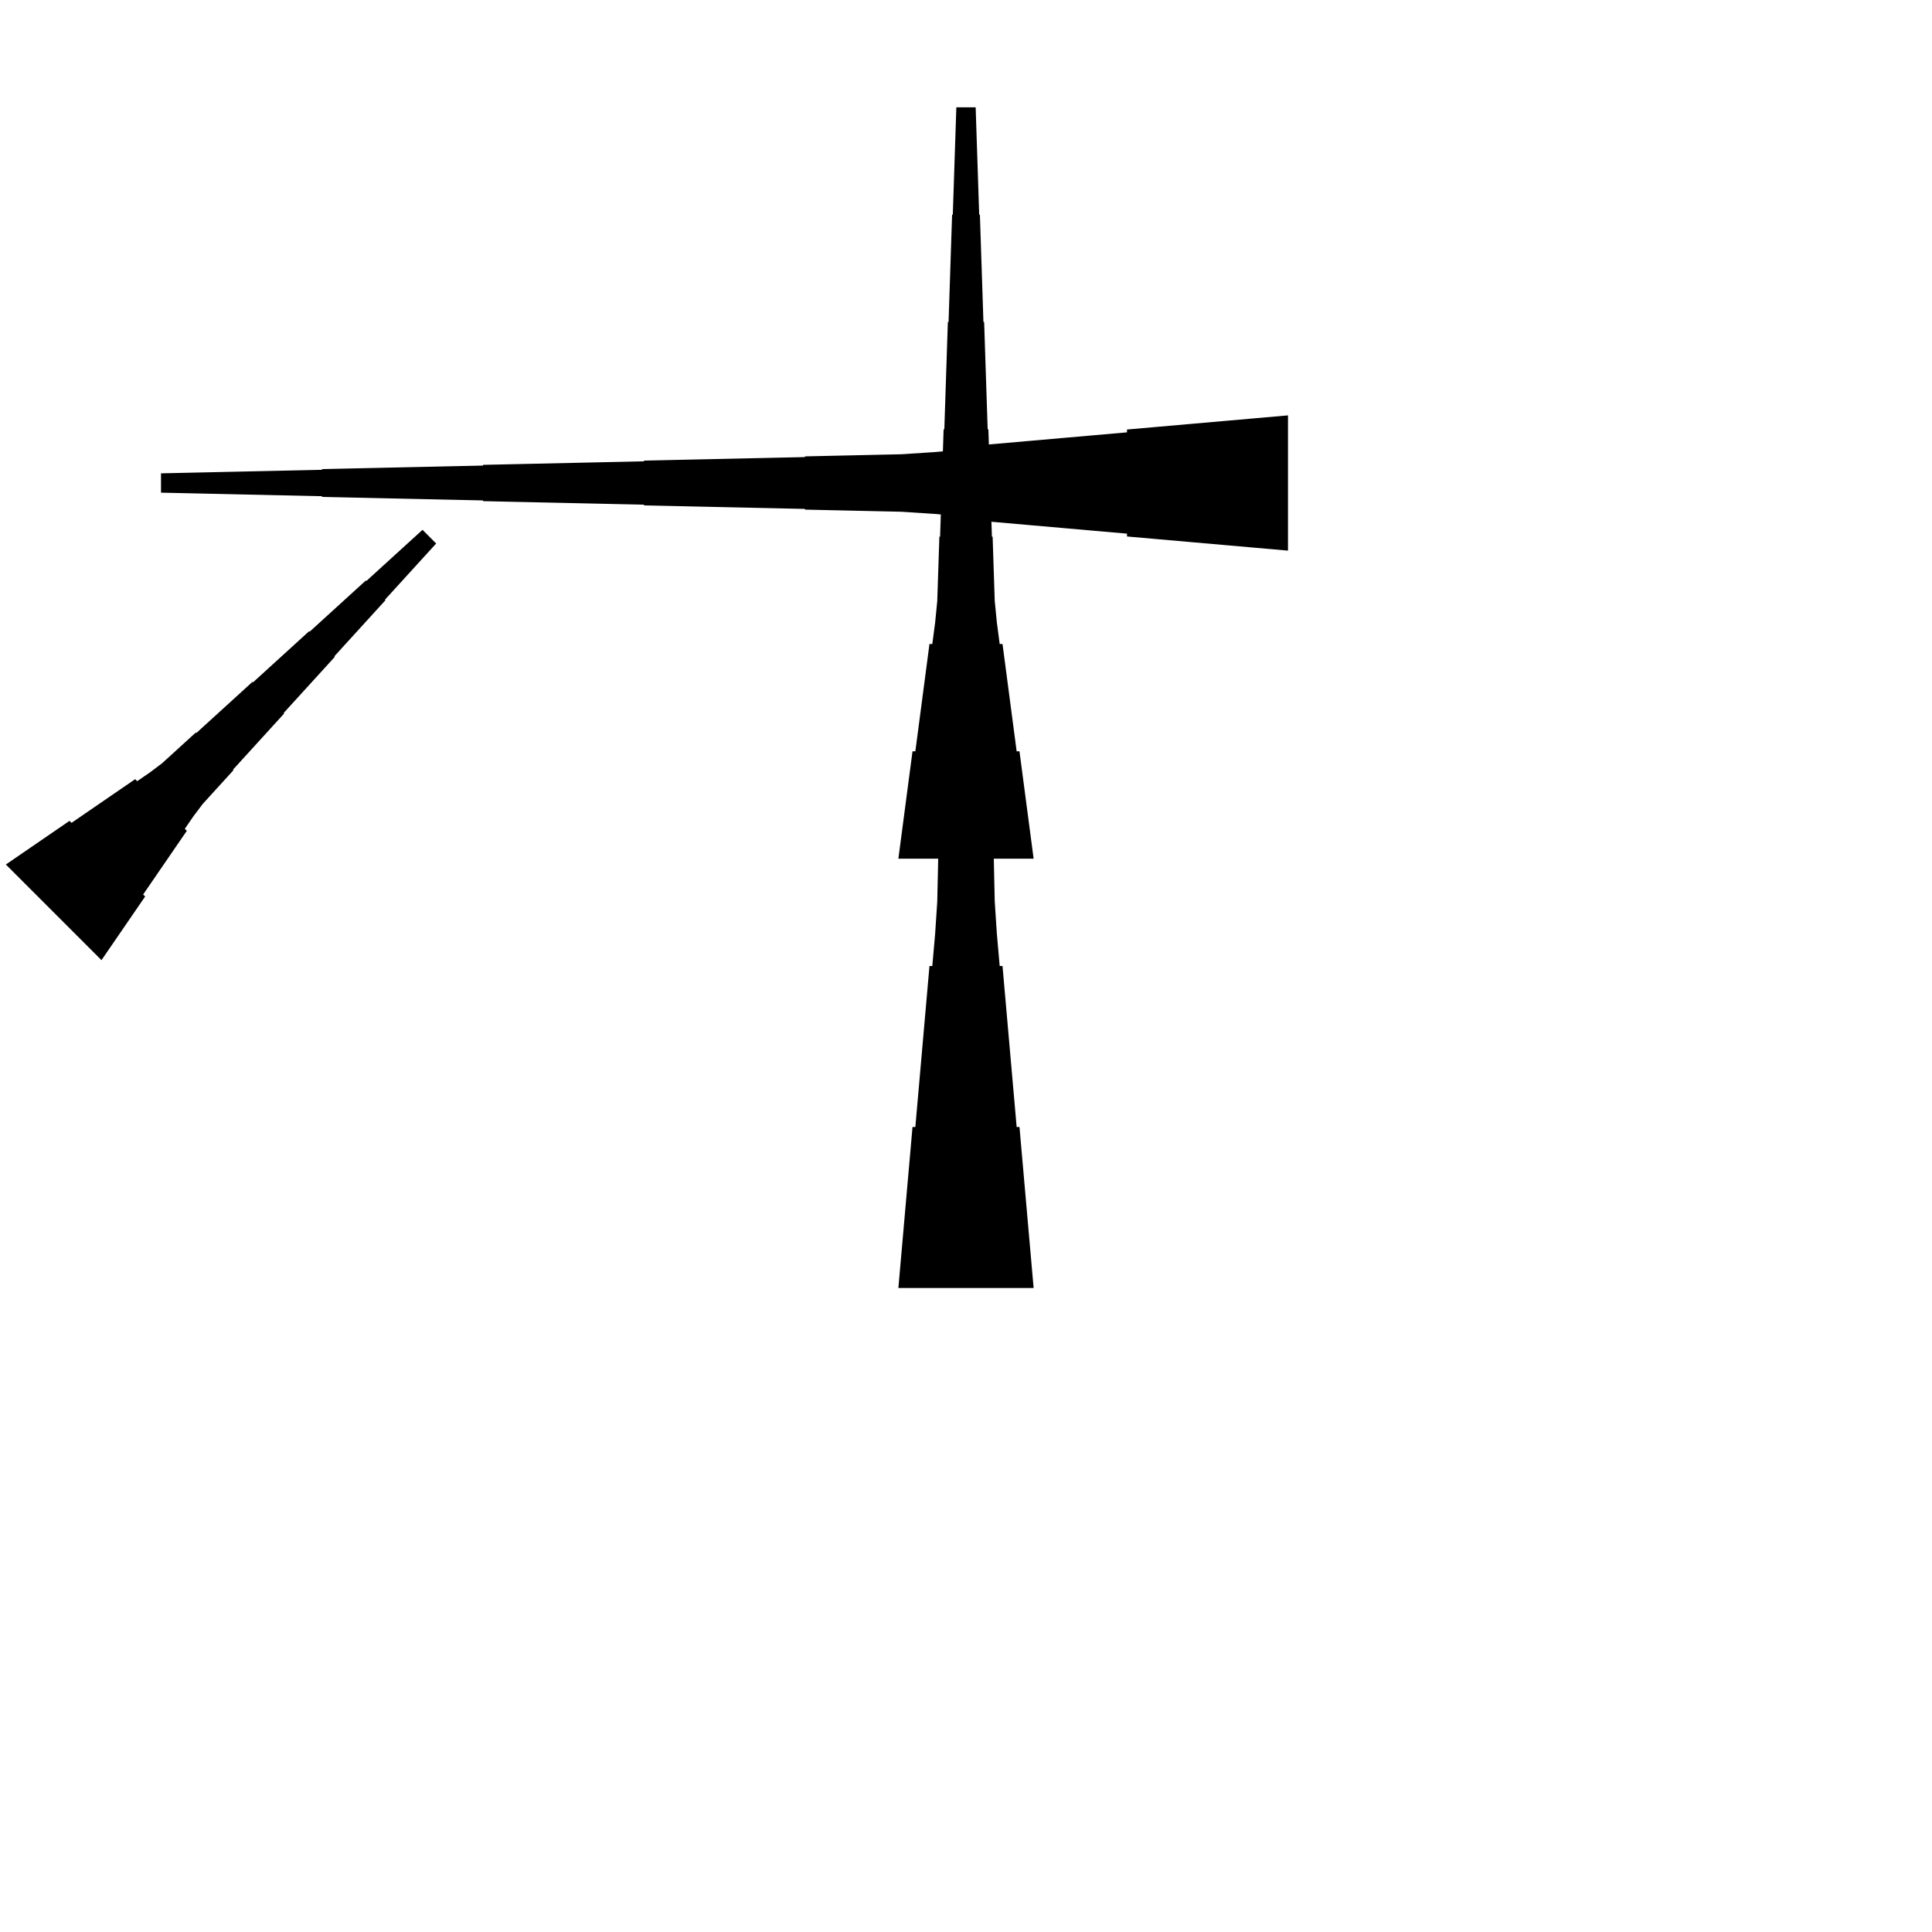
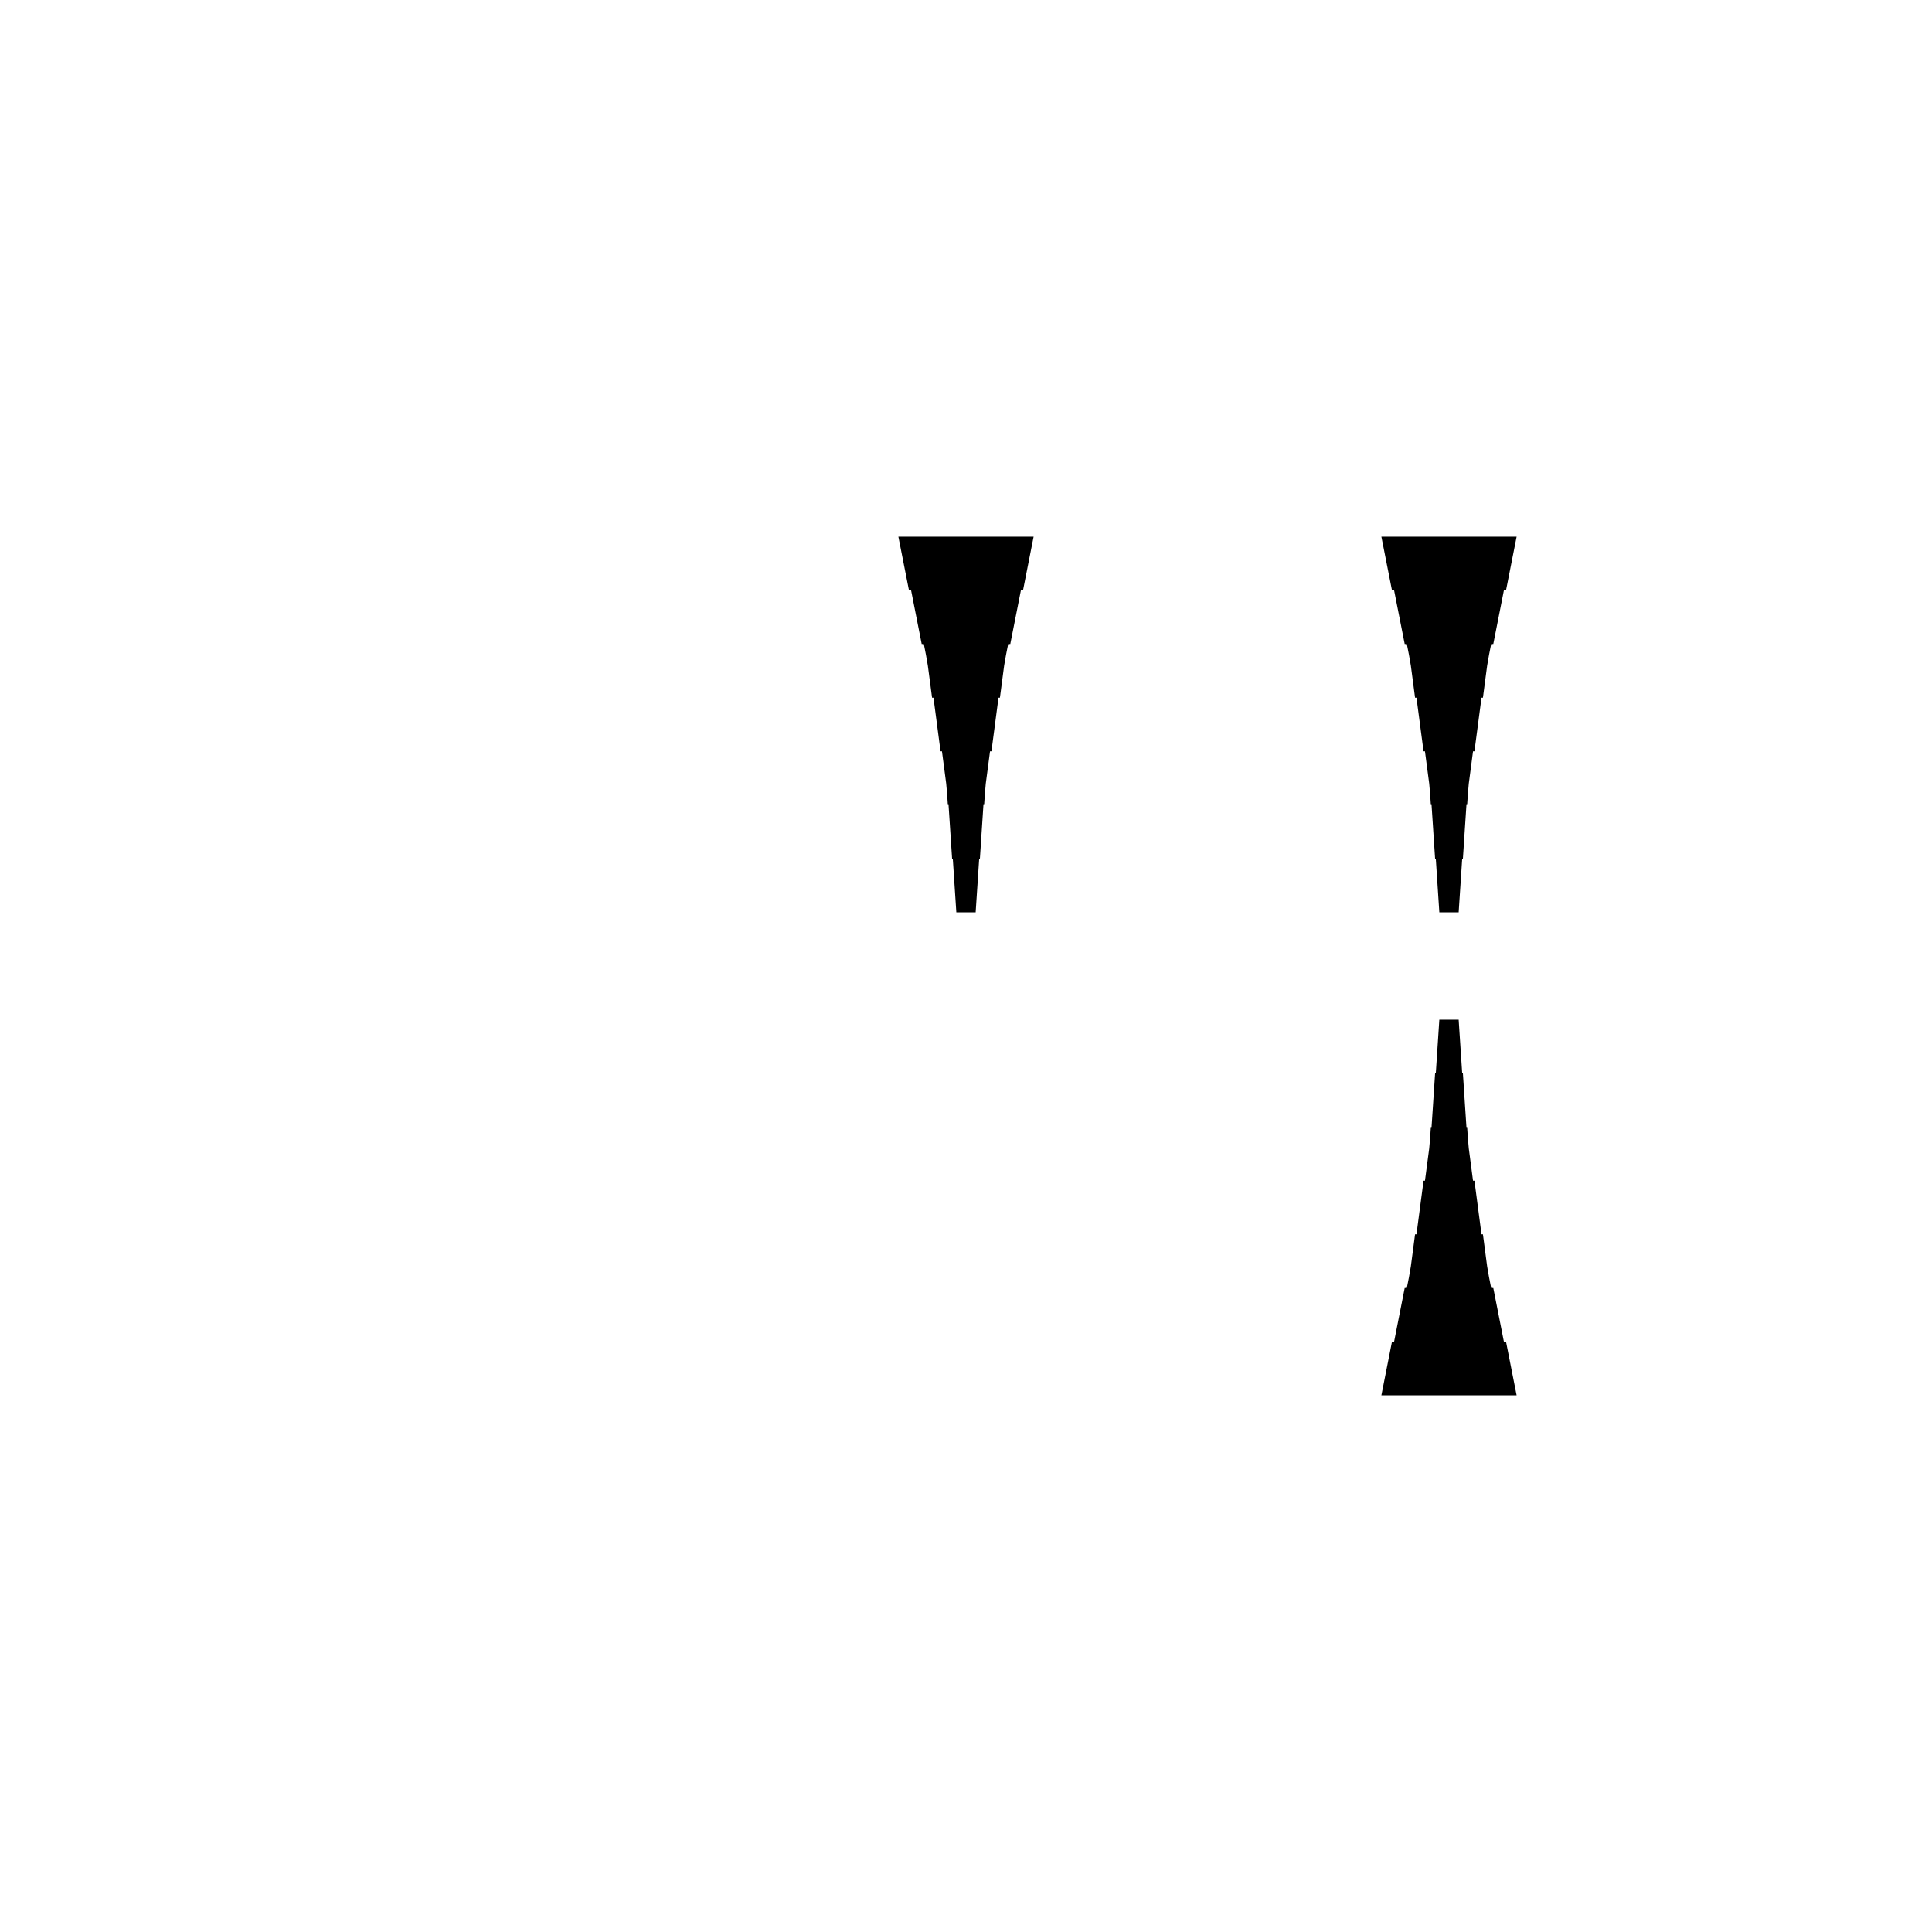
<svg xmlns="http://www.w3.org/2000/svg" version="1.1" width="283.465pt" height="283.465pt" viewBox="0 0 283.465 283.465">
-   <polygon points="131.811 188.976 132.226 184.252 132.641 179.528 133.055 174.803 133.47 170.079 133.885 165.354 134.3 165.354 134.715 160.63 135.13 155.905 135.544 151.181 135.959 146.457 136.374 141.732 136.789 141.732 137.204 137.008 137.515 132.284 137.619 127.559 137.722 122.835 137.826 118.11 137.93 118.11 138.033 113.386 138.137 108.661 138.241 103.937 138.345 99.213 138.448 94.488 138.552 94.488 138.656 89.764 138.759 85.039 138.863 80.315 138.967 75.591 139.071 70.866 139.174 70.866 139.278 66.142 139.382 61.417 139.485 56.693 139.589 51.968 139.693 47.244 139.796 47.244 139.9 42.52 140.004 37.795 140.107 33.071 140.211 28.346 140.315 23.622 143.15 23.622 143.253 28.346 143.357 33.071 143.461 37.795 143.564 42.52 143.668 47.244 143.772 47.244 143.876 51.968 143.979 56.693 144.083 61.417 144.187 66.142 144.29 70.866 144.394 70.866 144.498 75.591 144.601 80.315 144.705 85.039 144.809 89.764 144.913 94.488 145.016 94.488 145.12 99.213 145.224 103.937 145.327 108.661 145.431 113.386 145.535 118.11 145.639 118.11 145.742 122.835 145.846 127.559 145.95 132.284 146.261 137.008 146.676 141.732 147.09 141.732 147.505 146.457 147.92 151.181 148.335 155.905 148.75 160.63 149.165 165.354 149.579 165.354 149.994 170.079 150.409 174.803 150.824 179.528 151.239 184.252 151.654 188.976" fill="rgba(0,0,0,1)" />
-   <polygon points="131.811 125.984 132.226 122.835 132.641 119.685 133.055 116.535 133.47 113.386 133.885 110.236 134.3 110.236 134.715 107.087 135.13 103.937 135.544 100.787 135.959 97.638 136.374 94.488 136.789 94.488 137.204 91.339 137.515 88.189 137.619 85.039 137.722 81.89 137.826 78.74 137.93 78.74 138.033 75.591 138.137 72.441 138.241 69.291 138.345 66.142 138.448 62.992 138.552 62.992 138.656 59.843 138.759 56.693 138.863 53.543 138.967 50.394 139.071 47.244 139.174 47.244 139.278 44.094 139.382 40.945 139.485 37.795 139.589 34.646 139.693 31.496 139.796 31.496 139.9 28.346 140.004 25.197 140.107 22.047 140.211 18.898 140.315 15.748 143.15 15.748 143.253 18.898 143.357 22.047 143.461 25.197 143.564 28.346 143.668 31.496 143.772 31.496 143.876 34.646 143.979 37.795 144.083 40.945 144.187 44.094 144.29 47.244 144.394 47.244 144.498 50.394 144.601 53.543 144.705 56.693 144.809 59.843 144.913 62.992 145.016 62.992 145.12 66.142 145.224 69.291 145.327 72.441 145.431 75.591 145.535 78.74 145.639 78.74 145.742 81.89 145.846 85.039 145.95 88.189 146.261 91.339 146.676 94.488 147.09 94.488 147.505 97.638 147.92 100.787 148.335 103.937 148.75 107.087 149.165 110.236 149.579 110.236 149.994 113.386 150.409 116.535 150.824 119.685 151.239 122.835 151.654 125.984" fill="rgba(0,0,0,1)" />
-   <polygon points="0.859 126.843 2.727 125.561 4.595 124.28 6.463 122.998 8.331 121.717 10.199 120.436 10.493 120.729 12.361 119.447 14.229 118.166 16.097 116.884 17.965 115.603 19.833 114.321 20.127 114.615 21.995 113.333 23.79 111.978 25.438 110.477 27.086 108.975 28.734 107.474 28.807 107.547 30.455 106.046 32.103 104.544 33.752 103.043 35.4 101.541 37.048 100.04 37.121 100.113 38.769 98.612 40.417 97.11 42.066 95.609 43.714 94.108 45.362 92.606 45.435 92.679 47.083 91.178 48.731 89.676 50.38 88.175 52.028 86.674 53.676 85.172 53.749 85.245 55.397 83.744 57.045 82.242 58.694 80.741 60.342 79.239 61.99 77.738 63.994 79.742 62.493 81.391 60.991 83.039 59.49 84.687 57.988 86.335 56.487 87.983 56.56 88.056 55.059 89.704 53.557 91.353 52.056 93.001 50.554 94.649 49.053 96.297 49.126 96.37 47.625 98.019 46.123 99.667 44.622 101.315 43.12 102.963 41.619 104.611 41.692 104.684 40.191 106.332 38.689 107.981 37.188 109.629 35.686 111.277 34.185 112.925 34.258 112.998 32.757 114.647 31.255 116.295 29.754 117.943 28.399 119.738 27.117 121.606 27.411 121.899 26.129 123.767 24.848 125.635 23.566 127.503 22.285 129.372 21.003 131.24 21.297 131.533 20.015 133.401 18.734 135.269 17.452 137.137 16.171 139.006 14.889 140.874" fill="rgba(0,0,0,1)" />
-   <polygon points="188.976 80.787 184.252 80.373 179.528 79.958 174.803 79.543 170.079 79.128 165.354 78.713 165.354 78.298 160.63 77.884 155.905 77.469 151.181 77.054 146.457 76.639 141.732 76.224 141.732 75.809 137.008 75.395 132.284 75.084 127.559 74.98 122.835 74.876 118.11 74.772 118.11 74.669 113.386 74.565 108.661 74.461 103.937 74.358 99.213 74.254 94.488 74.15 94.488 74.046 89.764 73.943 85.039 73.839 80.315 73.735 75.591 73.632 70.866 73.528 70.866 73.424 66.142 73.32 61.417 73.217 56.693 73.113 51.968 73.009 47.244 72.906 47.244 72.802 42.52 72.698 37.795 72.595 33.071 72.491 28.346 72.387 23.622 72.284 23.622 69.449 28.346 69.345 33.071 69.241 37.795 69.138 42.52 69.034 47.244 68.93 47.244 68.827 51.968 68.723 56.693 68.619 61.417 68.516 66.142 68.412 70.866 68.308 70.866 68.204 75.591 68.101 80.315 67.997 85.039 67.893 89.764 67.79 94.488 67.686 94.488 67.582 99.213 67.478 103.937 67.375 108.661 67.271 113.386 67.167 118.11 67.064 118.11 66.96 122.835 66.856 127.559 66.752 132.284 66.649 137.008 66.338 141.732 65.923 141.732 65.508 146.457 65.093 151.181 64.678 155.905 64.263 160.63 63.849 165.354 63.434 165.354 63.019 170.079 62.604 174.803 62.189 179.528 61.775 184.252 61.36 188.976 60.945" fill="rgba(0,0,0,1)" />
+   <polygon points="151.654 78.74 151.342 80.315 151.031 81.89 150.72 83.465 150.409 85.039 150.098 86.614 149.787 86.614 149.476 88.189 149.165 89.764 148.853 91.339 148.542 92.913 148.231 94.488 147.92 94.488 147.609 96.063 147.332 97.638 147.125 99.213 146.918 100.787 146.71 102.362 146.503 102.362 146.295 103.937 146.088 105.512 145.881 107.087 145.673 108.661 145.466 110.236 145.258 110.236 145.051 111.811 144.844 113.386 144.636 114.961 144.498 116.535 144.394 118.11 144.29 118.11 144.187 119.685 144.083 121.26 143.979 122.835 143.876 124.409 143.772 125.984 143.668 125.984 143.564 127.559 143.461 129.134 143.357 130.709 143.253 132.284 143.15 133.858 140.315 133.858 140.211 132.284 140.107 130.709 140.004 129.134 139.9 127.559 139.796 125.984 139.693 125.984 139.589 124.409 139.485 122.835 139.382 121.26 139.278 119.685 139.174 118.11 139.071 118.11 138.967 116.535 138.828 114.961 138.621 113.386 138.414 111.811 138.206 110.236 137.999 110.236 137.791 108.661 137.584 107.087 137.377 105.512 137.169 103.937 136.962 102.362 136.754 102.362 136.547 100.787 136.339 99.213 136.132 97.638 135.856 96.063 135.544 94.488 135.233 94.488 134.922 92.913 134.611 91.339 134.3 89.764 133.989 88.189 133.678 86.614 133.367 86.614 133.055 85.039 132.744 83.465 132.433 81.89 132.122 80.315 131.811 78.74" fill="rgba(0,0,0,1)" />
+   <polygon points="222.52 78.74 222.209 80.315 221.897 81.89 221.586 83.465 221.275 85.039 220.964 86.614 220.653 86.614 220.342 88.189 220.031 89.764 219.72 91.339 219.409 92.913 219.097 94.488 218.786 94.488 218.475 96.063 218.199 97.638 217.991 99.213 217.784 100.787 217.576 102.362 217.369 102.362 217.161 103.937 216.954 105.512 216.747 107.087 216.539 108.661 216.332 110.236 216.124 110.236 215.917 111.811 215.71 113.386 215.502 114.961 215.364 116.535 215.26 118.11 215.156 118.11 215.053 119.685 214.949 121.26 214.845 122.835 214.742 124.409 214.638 125.984 214.534 125.984 214.431 127.559 214.327 129.134 214.223 130.709 214.119 132.284 214.016 133.858 211.181 133.858 211.077 132.284 210.974 130.709 210.87 129.134 210.766 127.559 210.663 125.984 210.559 125.984 210.455 124.409 210.351 122.835 210.248 121.26 210.144 119.685 210.04 118.11 209.937 118.11 209.833 116.535 209.695 114.961 209.487 113.386 209.28 111.811 209.072 110.236 208.865 110.236 208.658 108.661 208.45 107.087 208.243 105.512 208.035 103.937 207.828 102.362 207.62 102.362 207.413 100.787 207.206 99.213 206.998 97.638 206.722 96.063 206.411 94.488 206.1 94.488 205.788 92.913 205.477 91.339 205.166 89.764 204.855 88.189 204.544 86.614 204.233 86.614 203.922 85.039 203.611 83.465 203.299 81.89 202.988 80.315 202.677 78.74" fill="rgba(0,0,0,1)" />
+   <polygon points="202.677 204.724 202.988 203.15 203.299 201.575 203.611 200 203.922 198.425 204.233 196.85 204.544 196.85 204.855 195.276 205.166 193.701 205.477 192.126 205.788 190.551 206.1 188.976 206.411 188.976 206.722 187.402 206.998 185.827 207.206 184.252 207.413 182.677 207.62 181.102 207.828 181.102 208.035 179.528 208.243 177.953 208.45 176.378 208.658 174.803 208.865 173.228 209.072 173.228 209.28 171.654 209.487 170.079 209.695 168.504 209.833 166.929 209.937 165.354 210.04 165.354 210.144 163.78 210.248 162.205 210.351 160.63 210.455 159.055 210.559 157.48 210.663 157.48 210.766 155.905 210.87 154.331 210.974 152.756 211.077 151.181 211.181 149.606 214.016 149.606 214.119 151.181 214.223 152.756 214.327 154.331 214.431 155.905 214.534 157.48 214.638 157.48 214.742 159.055 214.845 160.63 214.949 162.205 215.053 163.78 215.156 165.354 215.26 165.354 215.364 166.929 215.502 168.504 215.71 170.079 215.917 171.654 216.124 173.228 216.332 173.228 216.539 174.803 216.747 176.378 216.954 177.953 217.161 179.528 217.369 181.102 217.576 181.102 217.784 182.677 217.991 184.252 218.199 185.827 218.475 187.402 218.786 188.976 219.097 188.976 219.409 190.551 219.72 192.126 220.031 193.701 220.342 195.276 220.653 196.85 220.964 196.85 221.275 198.425 221.586 200 221.897 201.575 222.209 203.15 222.52 204.724" fill="rgba(0,0,0,1)" />
</svg>
